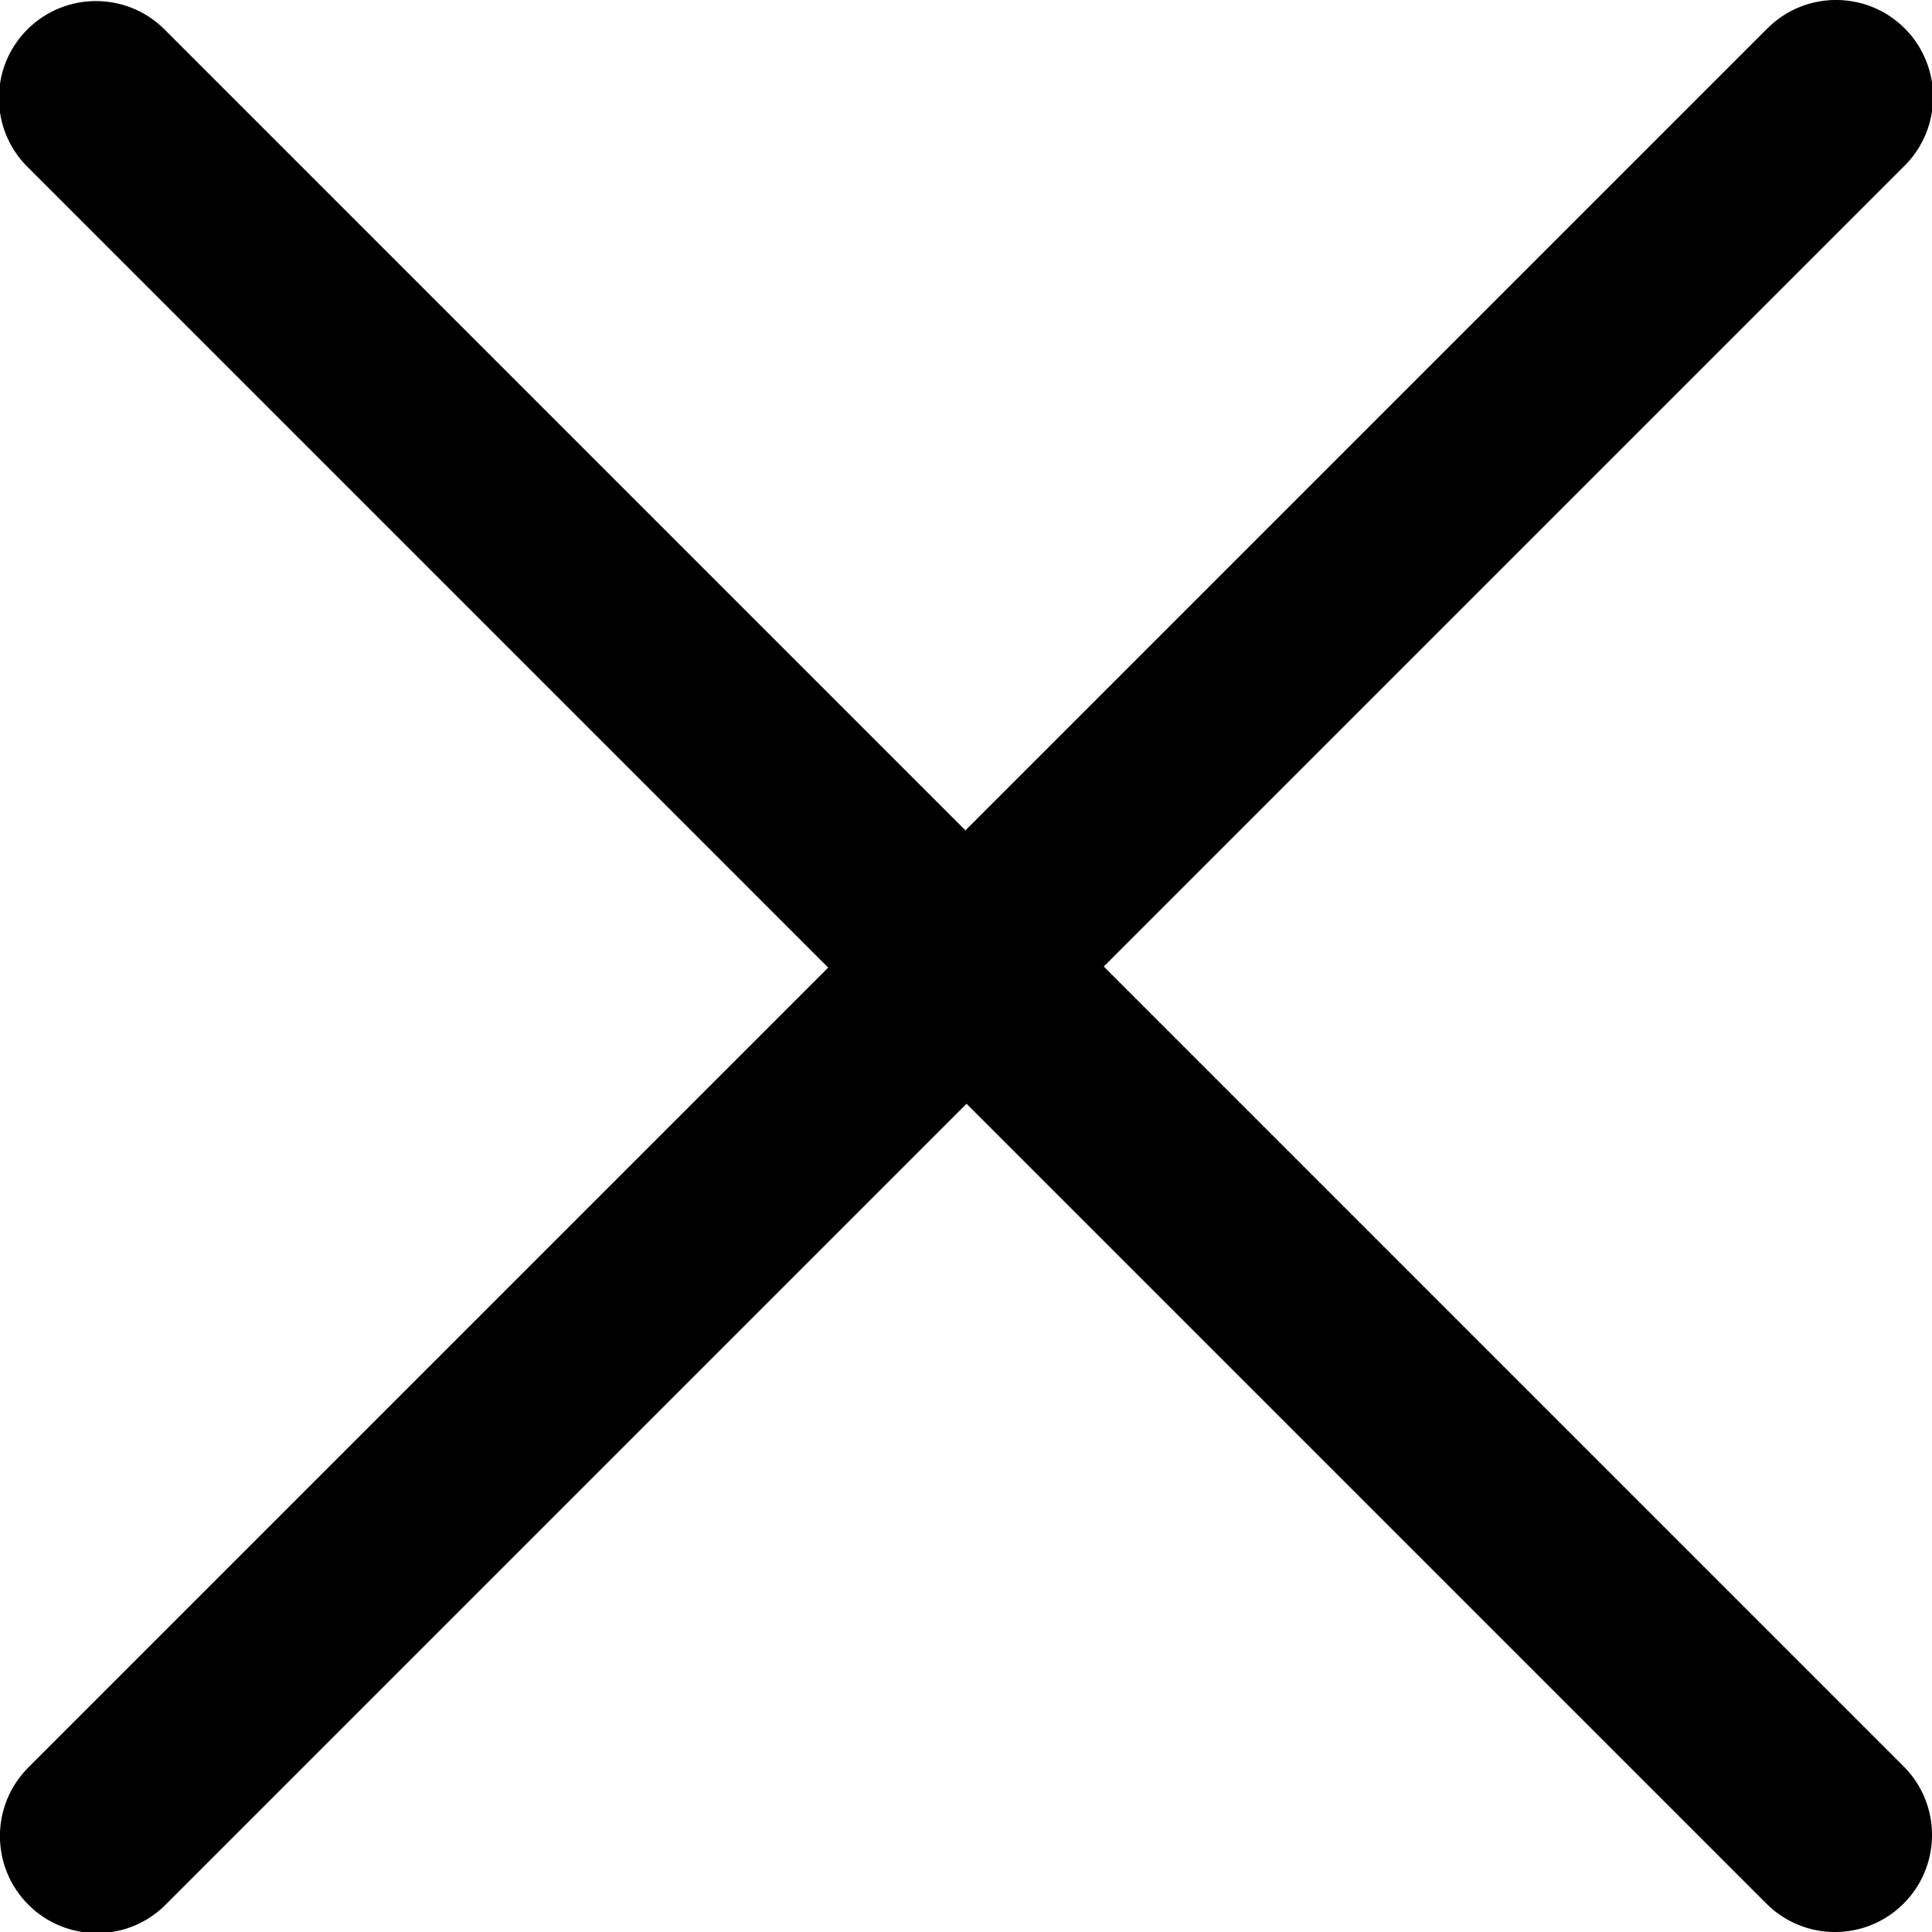
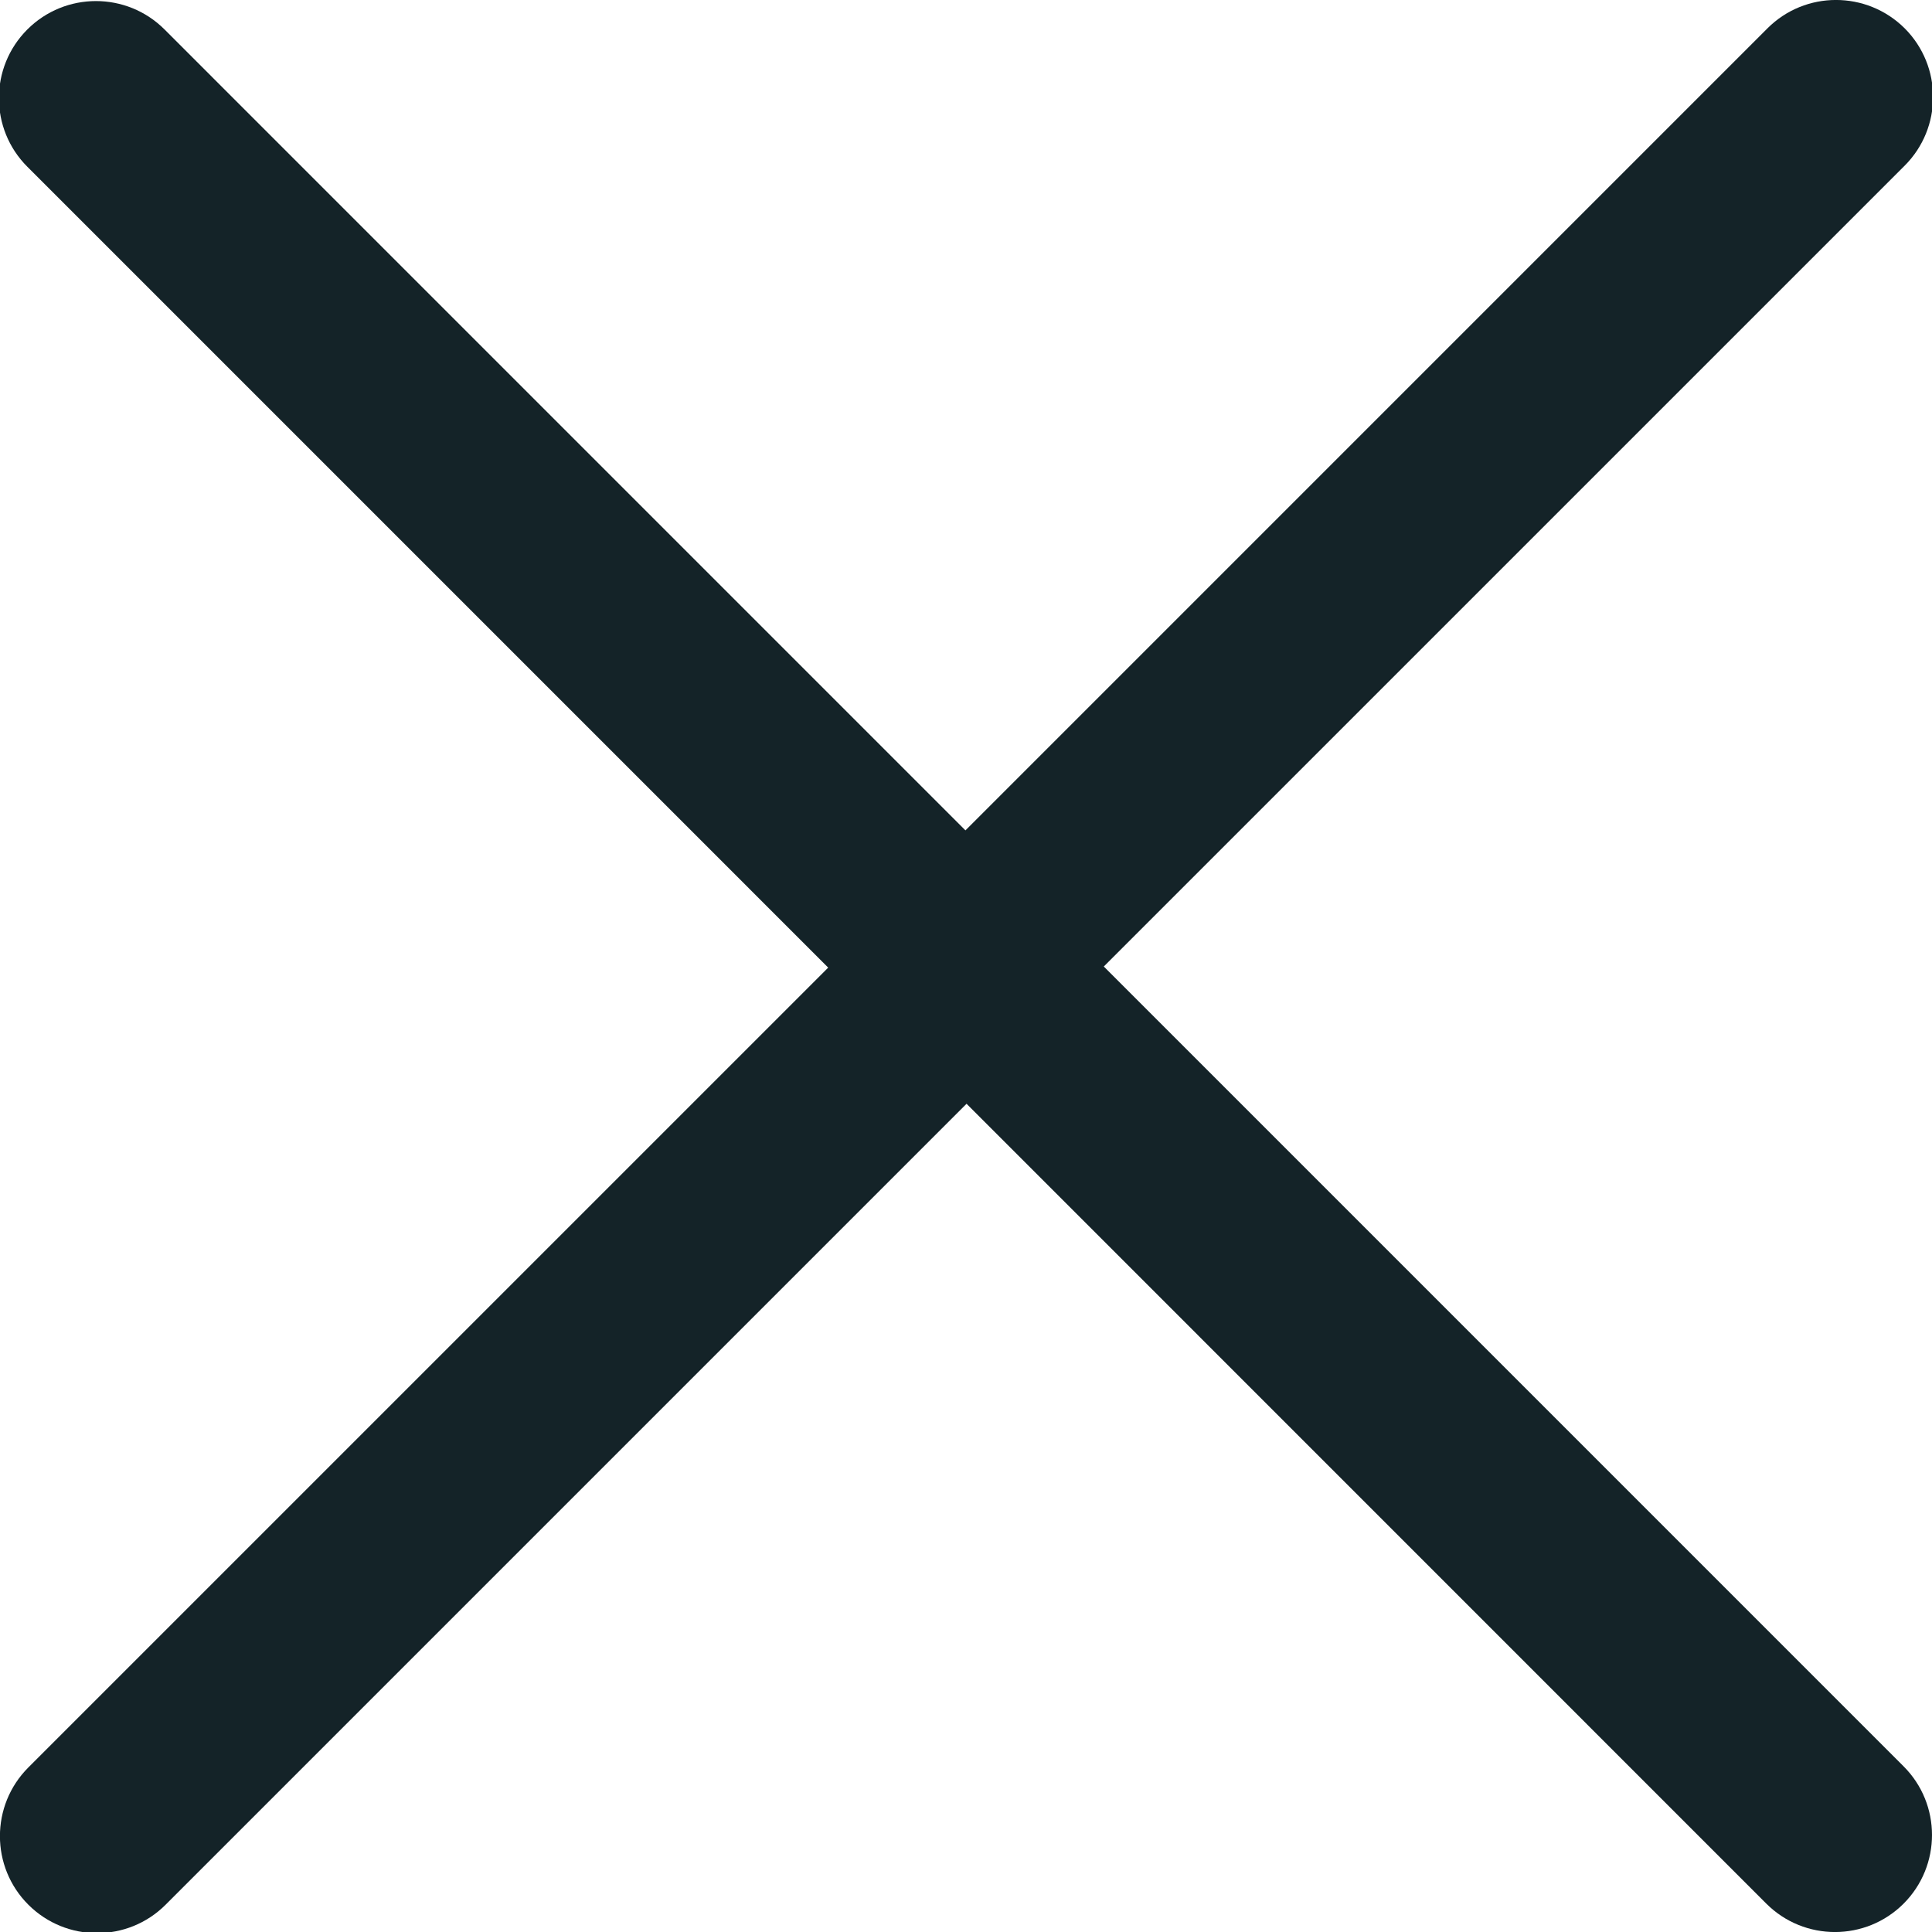
<svg xmlns="http://www.w3.org/2000/svg" version="1.1" id="Layer_1" x="0px" y="0px" width="50px" height="50px" viewBox="0 0 50 50" enable-background="new 0 0 50 50" xml:space="preserve">
  <g>
    <g>
-       <path d="M27.499,25.042c0,0.644-0.246,1.284-0.737,1.776L4.286,49.294c-0.981,0.981-2.571,0.98-3.552,0s-0.981-2.571,0-3.553    l20.7-20.699L0.707,4.315c-0.98-0.98-0.98-2.572,0-3.552s2.571-0.981,3.552,0L26.76,23.265    C27.252,23.756,27.498,24.397,27.499,25.042z" />
+       <path fill="#142328" d="M27.499,25.042c0,0.644-0.246,1.284-0.737,1.776L4.286,49.294c-0.981,0.981-2.571,0.979-3.552,0    s-0.981-2.571,0-3.553l20.7-20.699L0.707,4.315c-0.98-0.98-0.98-2.572,0-3.552s2.571-0.981,3.552,0L26.76,23.265    C27.252,23.756,27.498,24.397,27.499,25.042z" />
    </g>
    <g>
-       <path d="M23.24,23.236L45.741,0.734c0.98-0.98,2.57-0.979,3.553,0c0.979,0.982,0.979,2.573-0.002,3.554L28.566,25.013l20.699,20.7    c0.981,0.98,0.981,2.571,0,3.552c-0.98,0.98-2.569,0.982-3.552,0L23.238,26.789c-0.492-0.491-0.737-1.133-0.737-1.776    C22.502,24.368,22.748,23.728,23.24,23.236z" />
+       <path fill="#142328" d="M23.24,23.236L45.741,0.734c0.979-0.98,2.569-0.979,3.553,0c0.979,0.982,0.979,2.573-0.002,3.554    L28.566,25.013l20.699,20.7c0.98,0.98,0.98,2.571,0,3.553c-0.98,0.979-2.57,0.981-3.553,0L23.238,26.789    c-0.492-0.491-0.737-1.133-0.737-1.776C22.502,24.368,22.748,23.728,23.24,23.236z" />
    </g>
  </g>
</svg>
